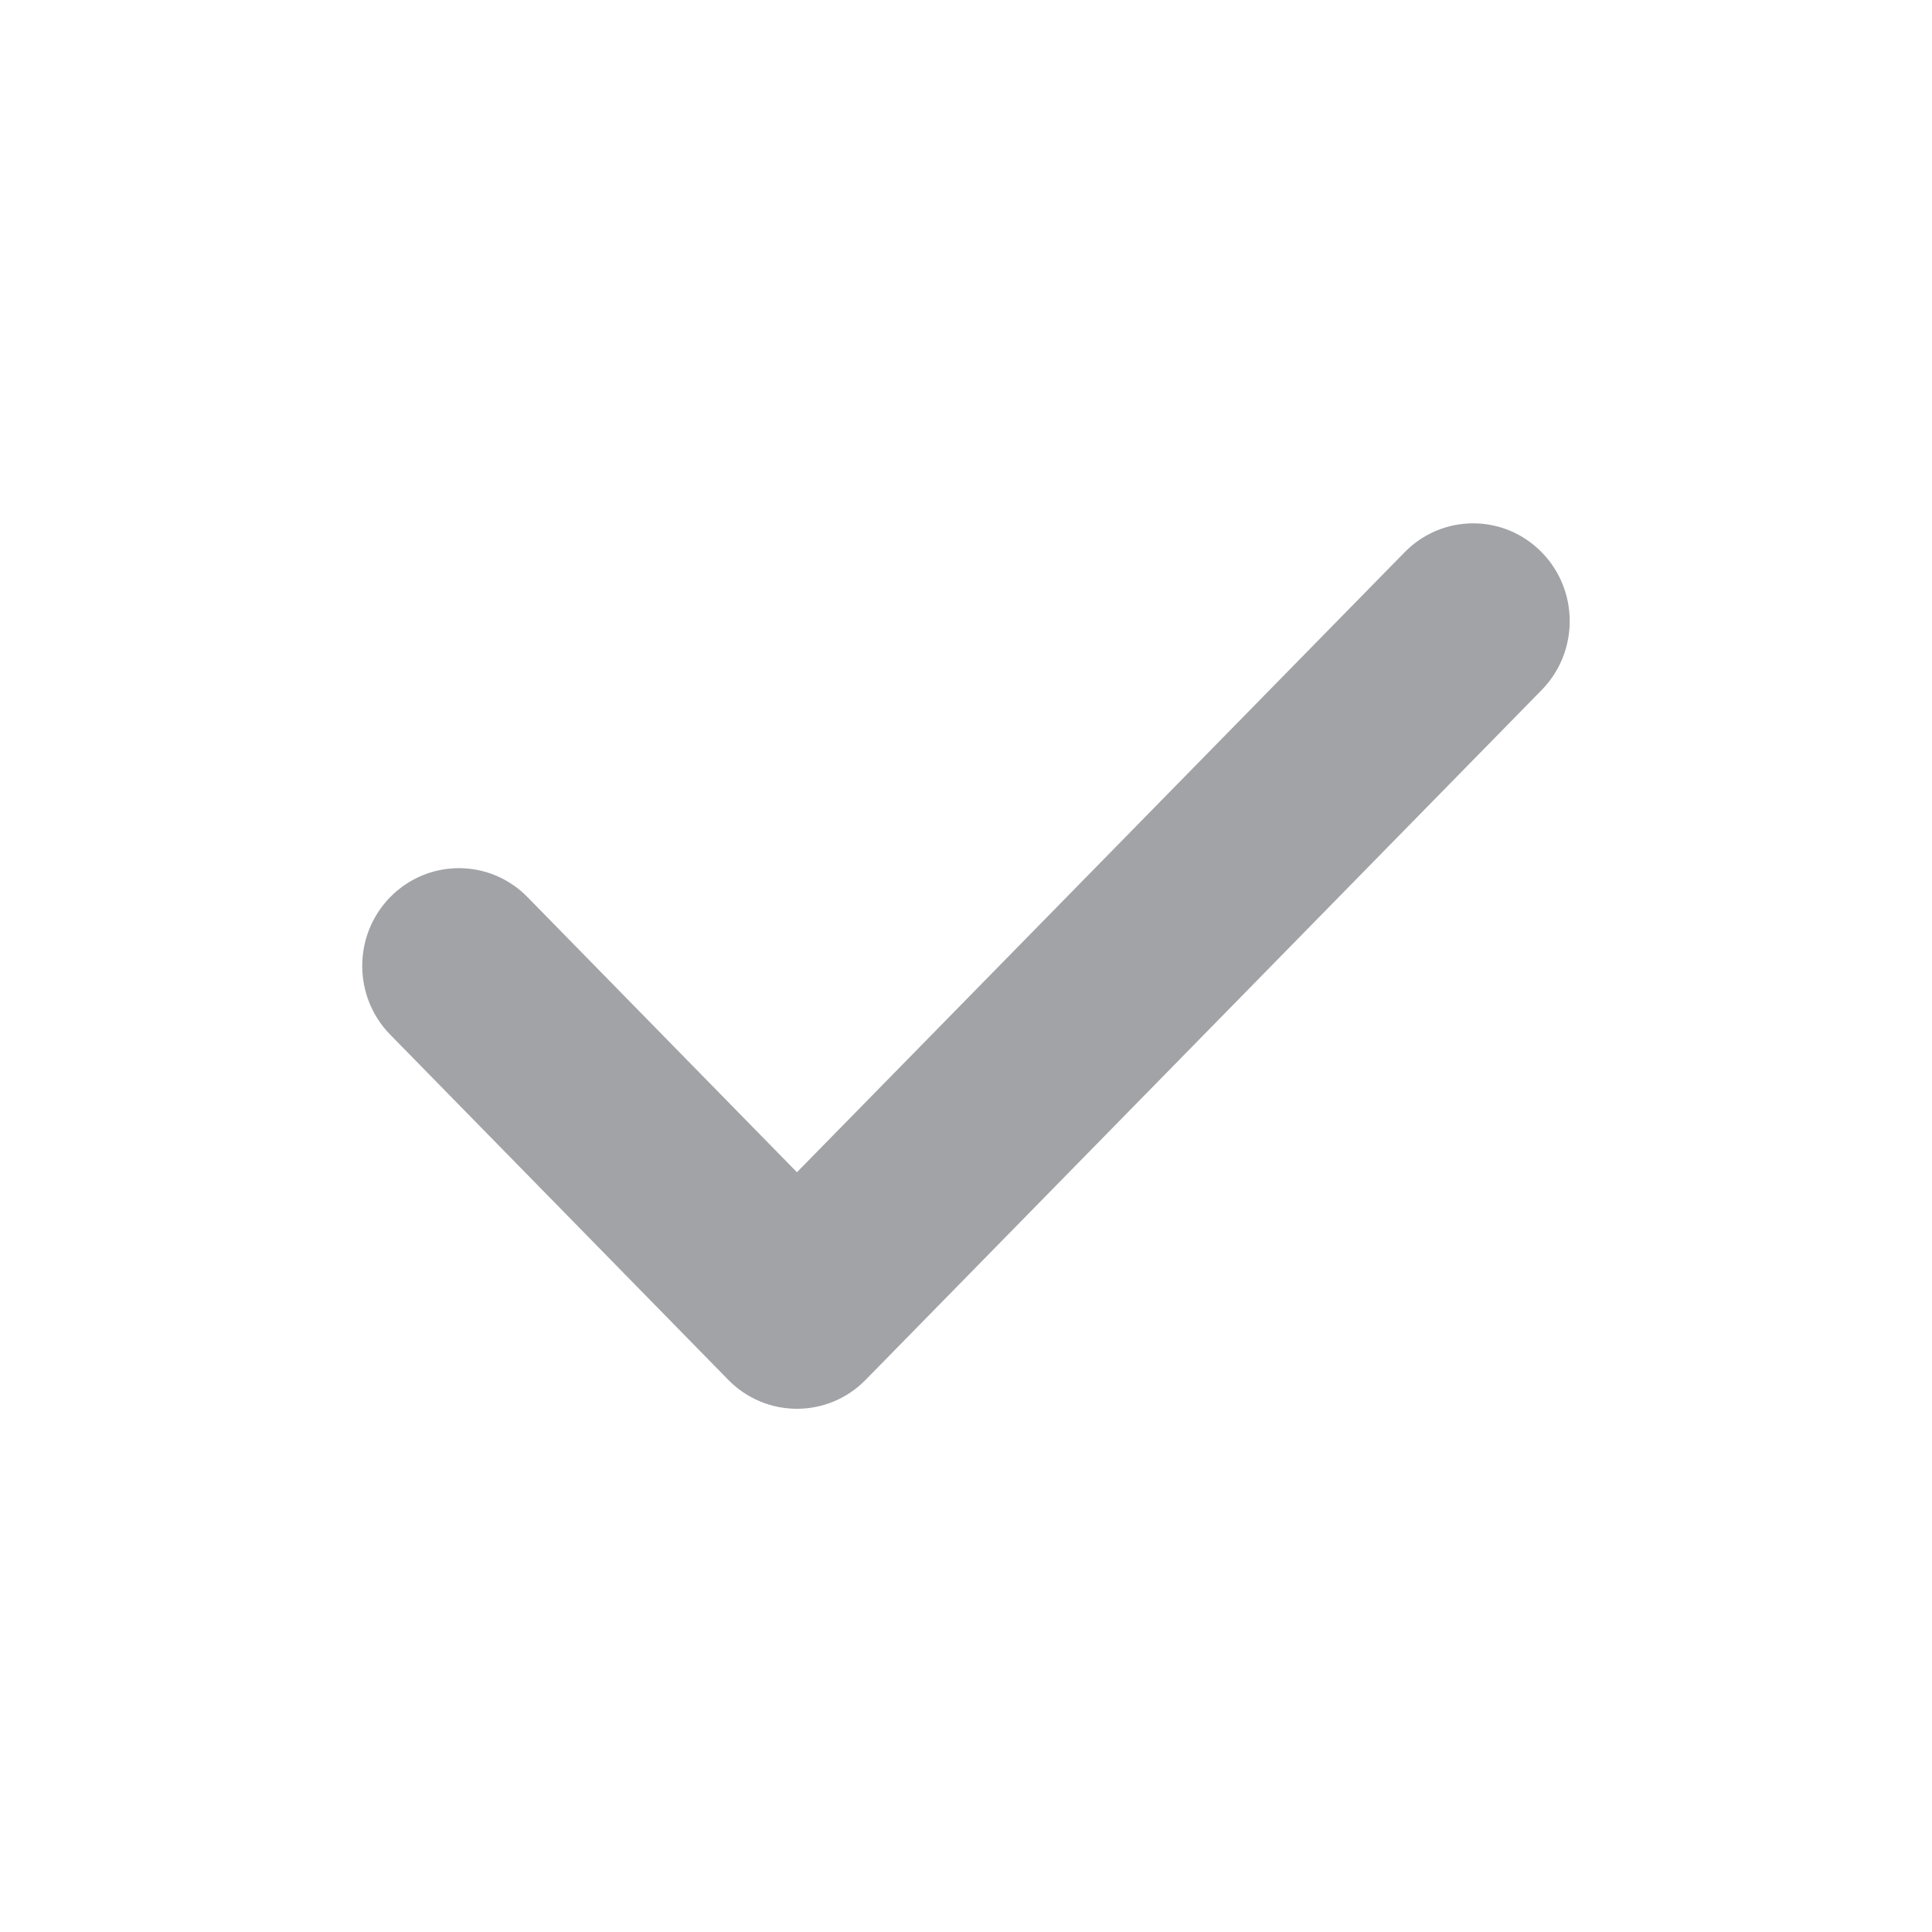
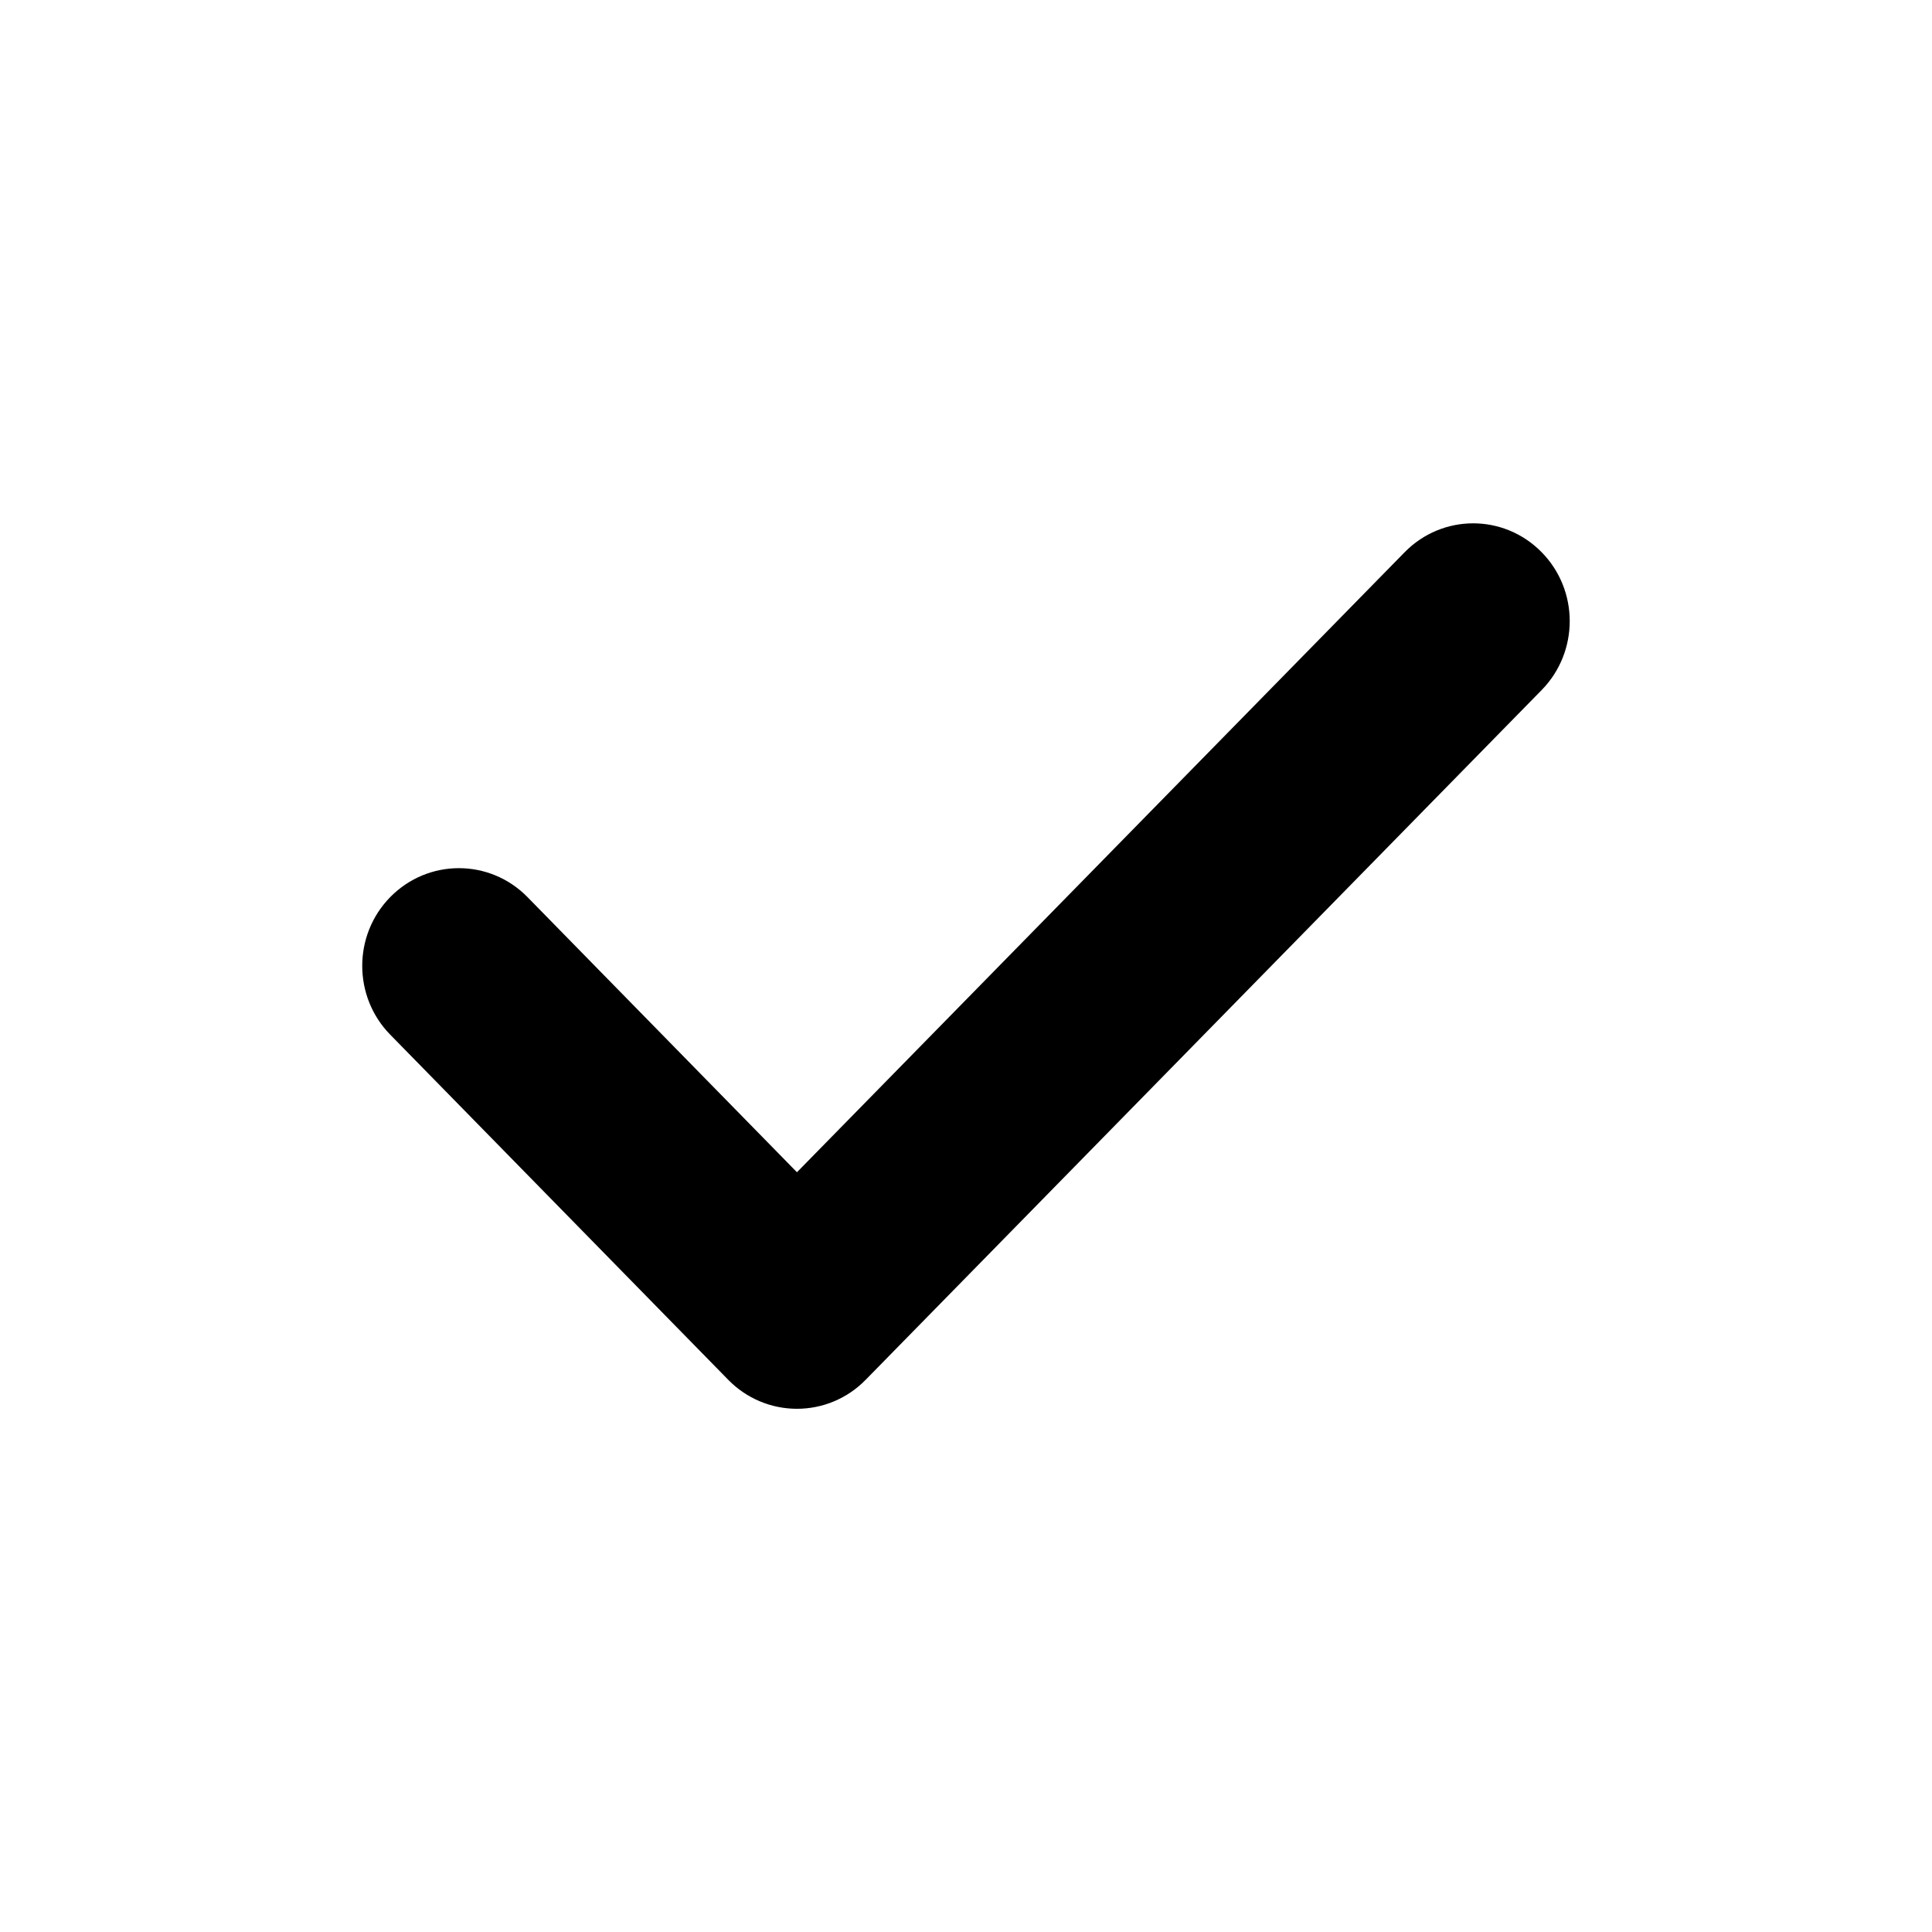
- <svg xmlns="http://www.w3.org/2000/svg" width="16" height="16" viewBox="0 0 16 16" fill="none">
-   <path fill-rule="evenodd" clip-rule="evenodd" d="M6.603 11.333C6.478 11.333 6.36 11.283 6.273 11.193L3.473 8.335C3.29 8.148 3.29 7.847 3.473 7.661C3.655 7.475 3.95 7.475 4.133 7.661L6.603 10.183L11.873 4.806C12.055 4.619 12.35 4.619 12.532 4.806C12.715 4.992 12.715 5.293 12.532 5.479L6.932 11.193C6.845 11.283 6.727 11.333 6.603 11.333Z" fill="#A1A3A7" />
-   <path fill-rule="evenodd" clip-rule="evenodd" d="M12.292 5.04C12.24 4.987 12.16 4.987 12.108 5.04L6.6 10.661L3.892 7.896C3.84 7.843 3.76 7.843 3.708 7.896C3.653 7.952 3.653 8.046 3.708 8.103L6.509 10.962C6.533 10.987 6.566 11.001 6.6 11.001C6.634 11.001 6.666 10.987 6.691 10.962L6.692 10.961L12.292 5.247C12.347 5.19 12.347 5.097 12.292 5.04ZM11.632 4.574C11.945 4.254 12.455 4.254 12.768 4.574C13.077 4.889 13.077 5.398 12.768 5.714L7.169 11.427C7.168 11.427 7.168 11.428 7.168 11.428C7.018 11.581 6.814 11.667 6.6 11.667C6.386 11.667 6.182 11.581 6.032 11.428C6.032 11.428 6.032 11.428 6.032 11.428C6.032 11.428 6.031 11.427 6.031 11.427L3.232 8.569C2.923 8.254 2.922 7.745 3.232 7.429C3.546 7.11 4.055 7.11 4.368 7.429L6.6 9.708L11.632 4.574Z" fill="#A1A3A7" />
+ <svg xmlns="http://www.w3.org/2000/svg" width="16" height="16" viewBox="0 0 16 16" fill="currentColor">
+   <path fill-rule="evenodd" clip-rule="evenodd" d="M6.603 11.333C6.478 11.333 6.36 11.283 6.273 11.193L3.473 8.335C3.29 8.148 3.29 7.847 3.473 7.661C3.655 7.475 3.95 7.475 4.133 7.661L6.603 10.183L11.873 4.806C12.055 4.619 12.35 4.619 12.532 4.806C12.715 4.992 12.715 5.293 12.532 5.479L6.932 11.193C6.845 11.283 6.727 11.333 6.603 11.333Z" />
+   <path fill-rule="evenodd" clip-rule="evenodd" d="M12.292 5.04C12.24 4.987 12.16 4.987 12.108 5.04L6.6 10.661L3.892 7.896C3.84 7.843 3.76 7.843 3.708 7.896C3.653 7.952 3.653 8.046 3.708 8.103L6.509 10.962C6.533 10.987 6.566 11.001 6.6 11.001C6.634 11.001 6.666 10.987 6.691 10.962L6.692 10.961L12.292 5.247C12.347 5.19 12.347 5.097 12.292 5.04ZM11.632 4.574C11.945 4.254 12.455 4.254 12.768 4.574C13.077 4.889 13.077 5.398 12.768 5.714L7.169 11.427C7.168 11.427 7.168 11.428 7.168 11.428C7.018 11.581 6.814 11.667 6.6 11.667C6.386 11.667 6.182 11.581 6.032 11.428C6.032 11.428 6.032 11.428 6.032 11.428C6.032 11.428 6.031 11.427 6.031 11.427L3.232 8.569C2.923 8.254 2.922 7.745 3.232 7.429C3.546 7.11 4.055 7.11 4.368 7.429L6.6 9.708L11.632 4.574Z" />
</svg>
